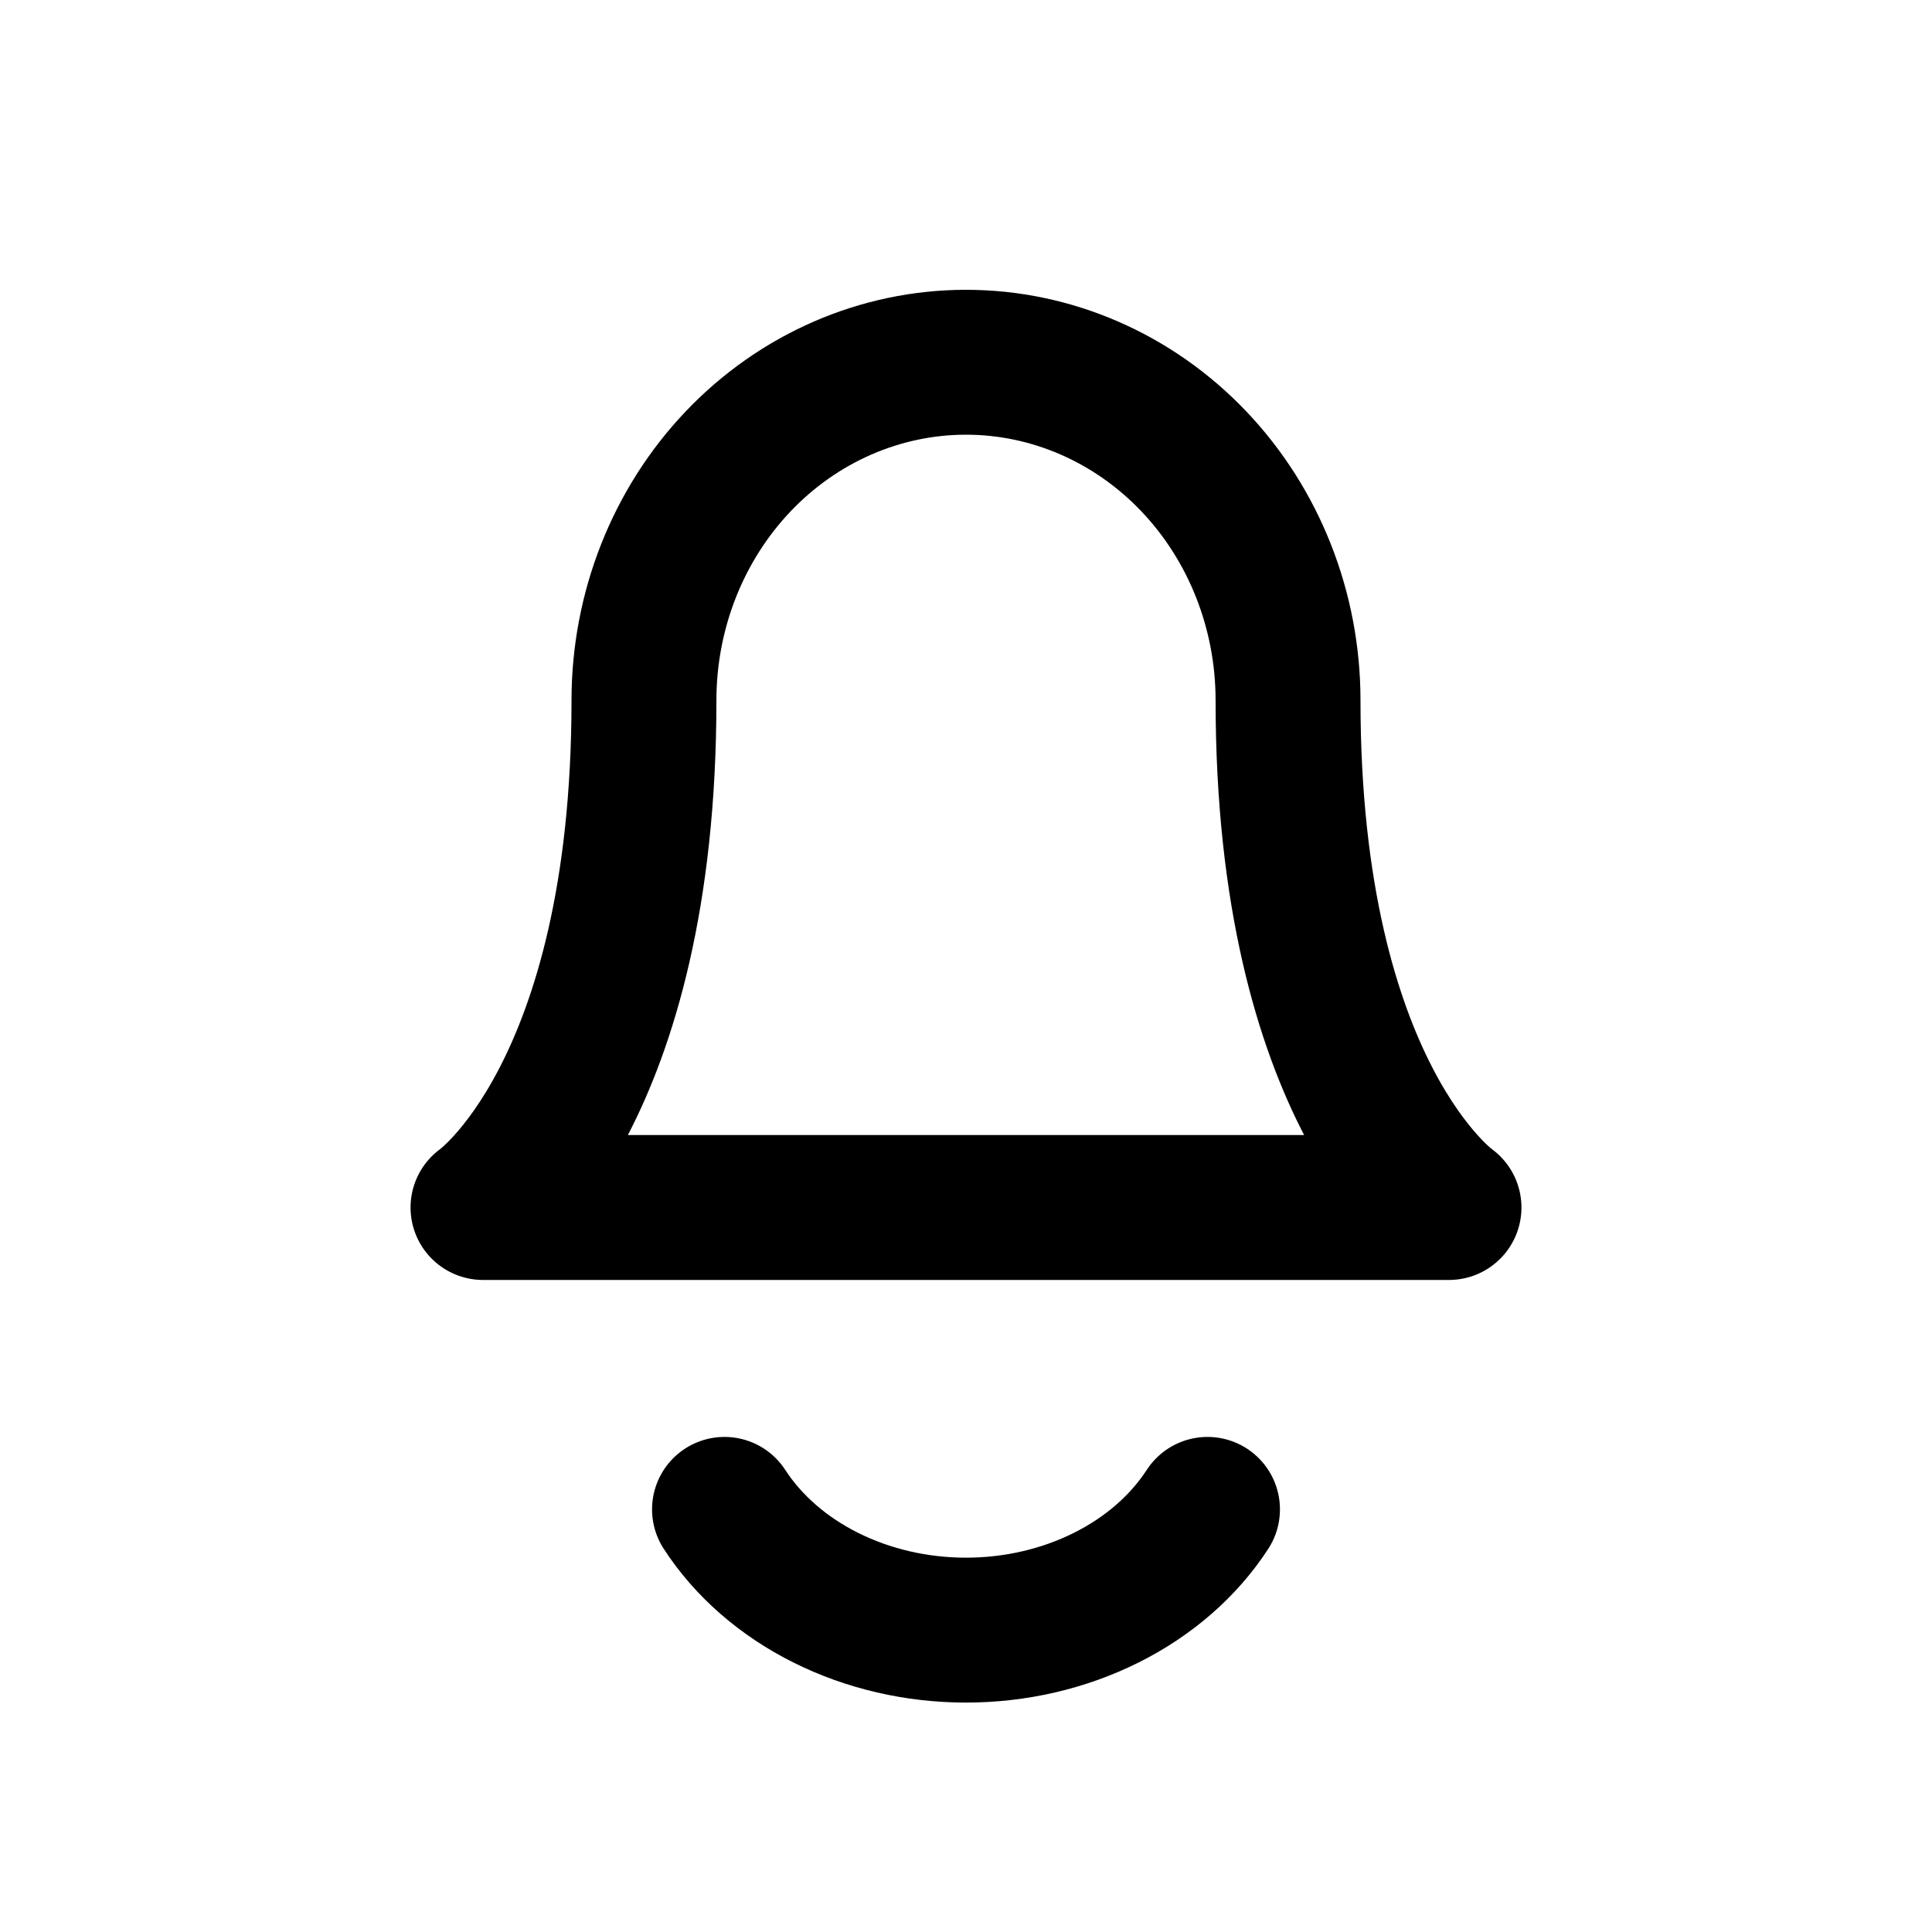
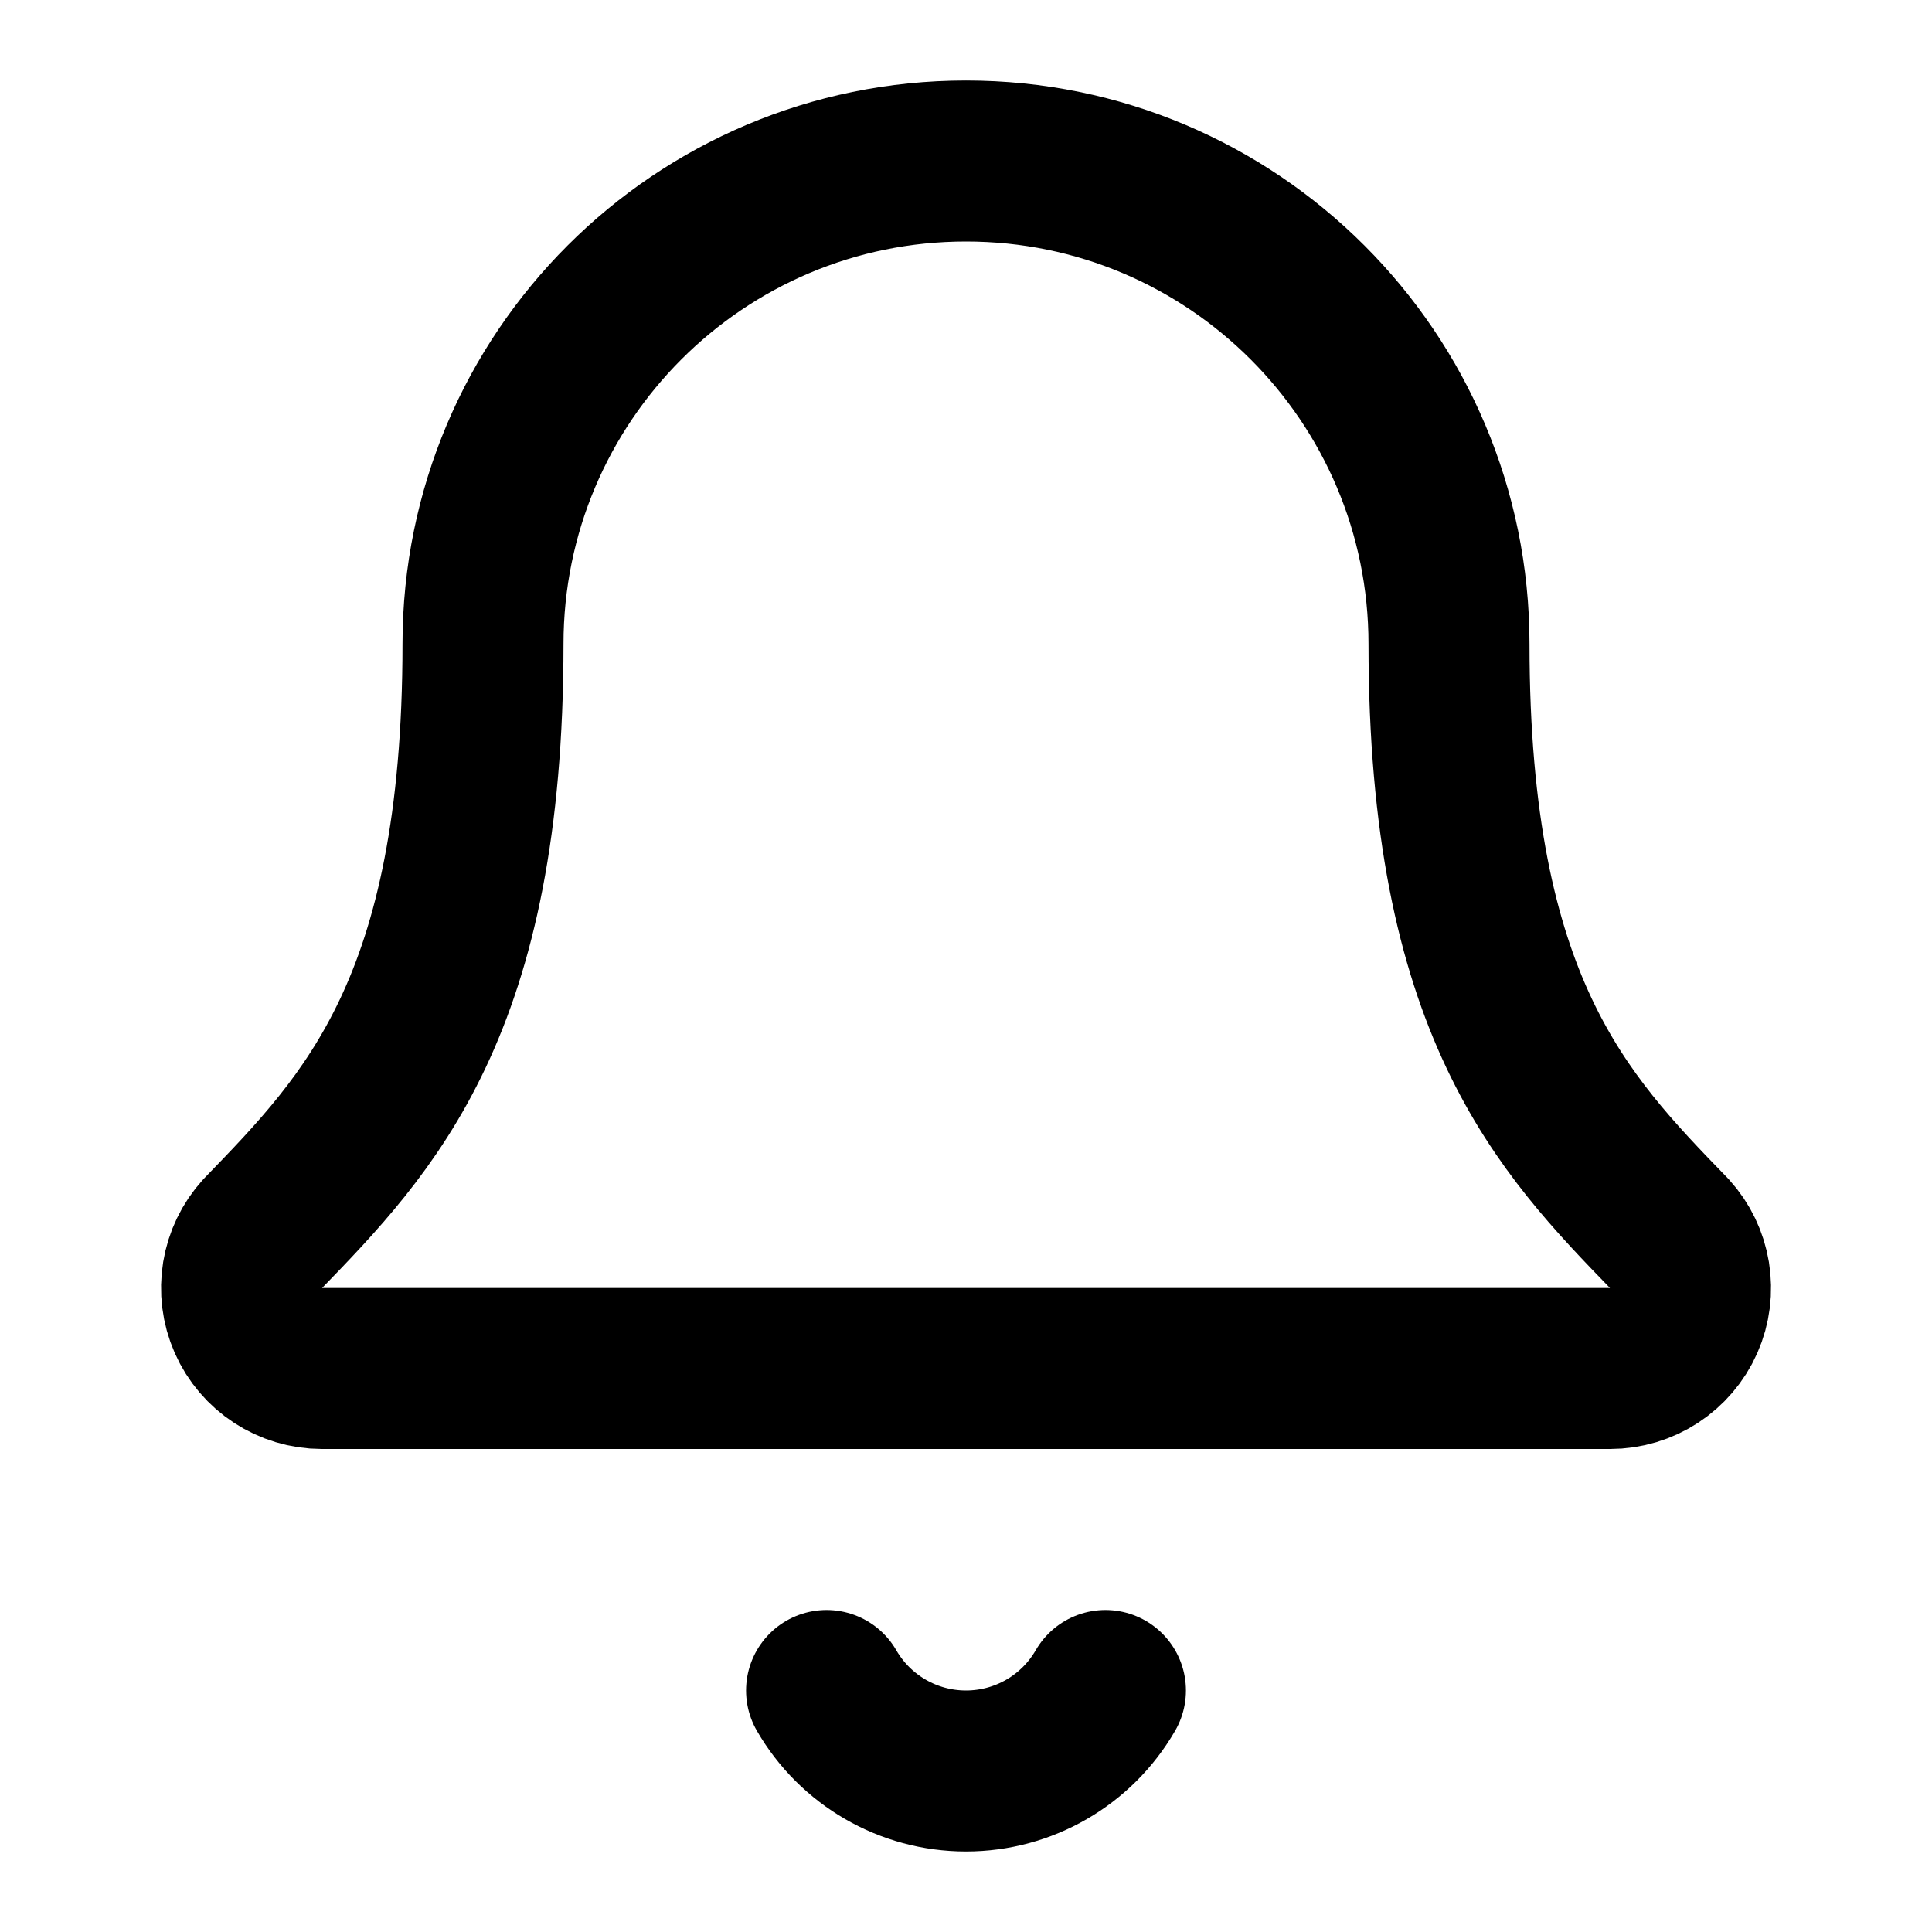
- <svg xmlns="http://www.w3.org/2000/svg" width="16" height="16" viewBox="0 0 16 16" fill="none">
-   <path d="M5.333 5.8C5.333 5.057 5.614 4.345 6.114 3.82C6.614 3.295 7.293 3 8 3C8.707 3 9.386 3.295 9.886 3.82C10.386 4.345 10.667 5.057 10.667 5.8C10.667 9.067 12 10 12 10H4C4 10 5.333 9.067 5.333 5.8Z" stroke="black" stroke-width="1.2" stroke-linecap="round" stroke-linejoin="round" />
-   <path d="M6 12.5C6.197 12.803 6.486 13.055 6.838 13.231C7.19 13.407 7.591 13.5 8 13.5C8.409 13.5 8.81 13.407 9.162 13.231C9.514 13.055 9.803 12.803 10 12.5" stroke="black" stroke-width="1.2" stroke-linecap="round" stroke-linejoin="round" />
+ <svg xmlns="http://www.w3.org/2000/svg" width="16" height="16" viewBox="0 0 24 24" fill="none" stroke="currentColor" stroke-width="2" stroke-linecap="round" stroke-linejoin="round">
+   <path d="M10.268 21a2 2 0 0 0 3.464 0" />
+   <path d="M3.262 15.326A1 1 0 0 0 4 17h16a1 1 0 0 0 .74-1.673C19.41 13.956 18 12.499 18 8A6 6 0 0 0 6 8c0 4.499-1.411 5.956-2.738 7.326" />
</svg>
